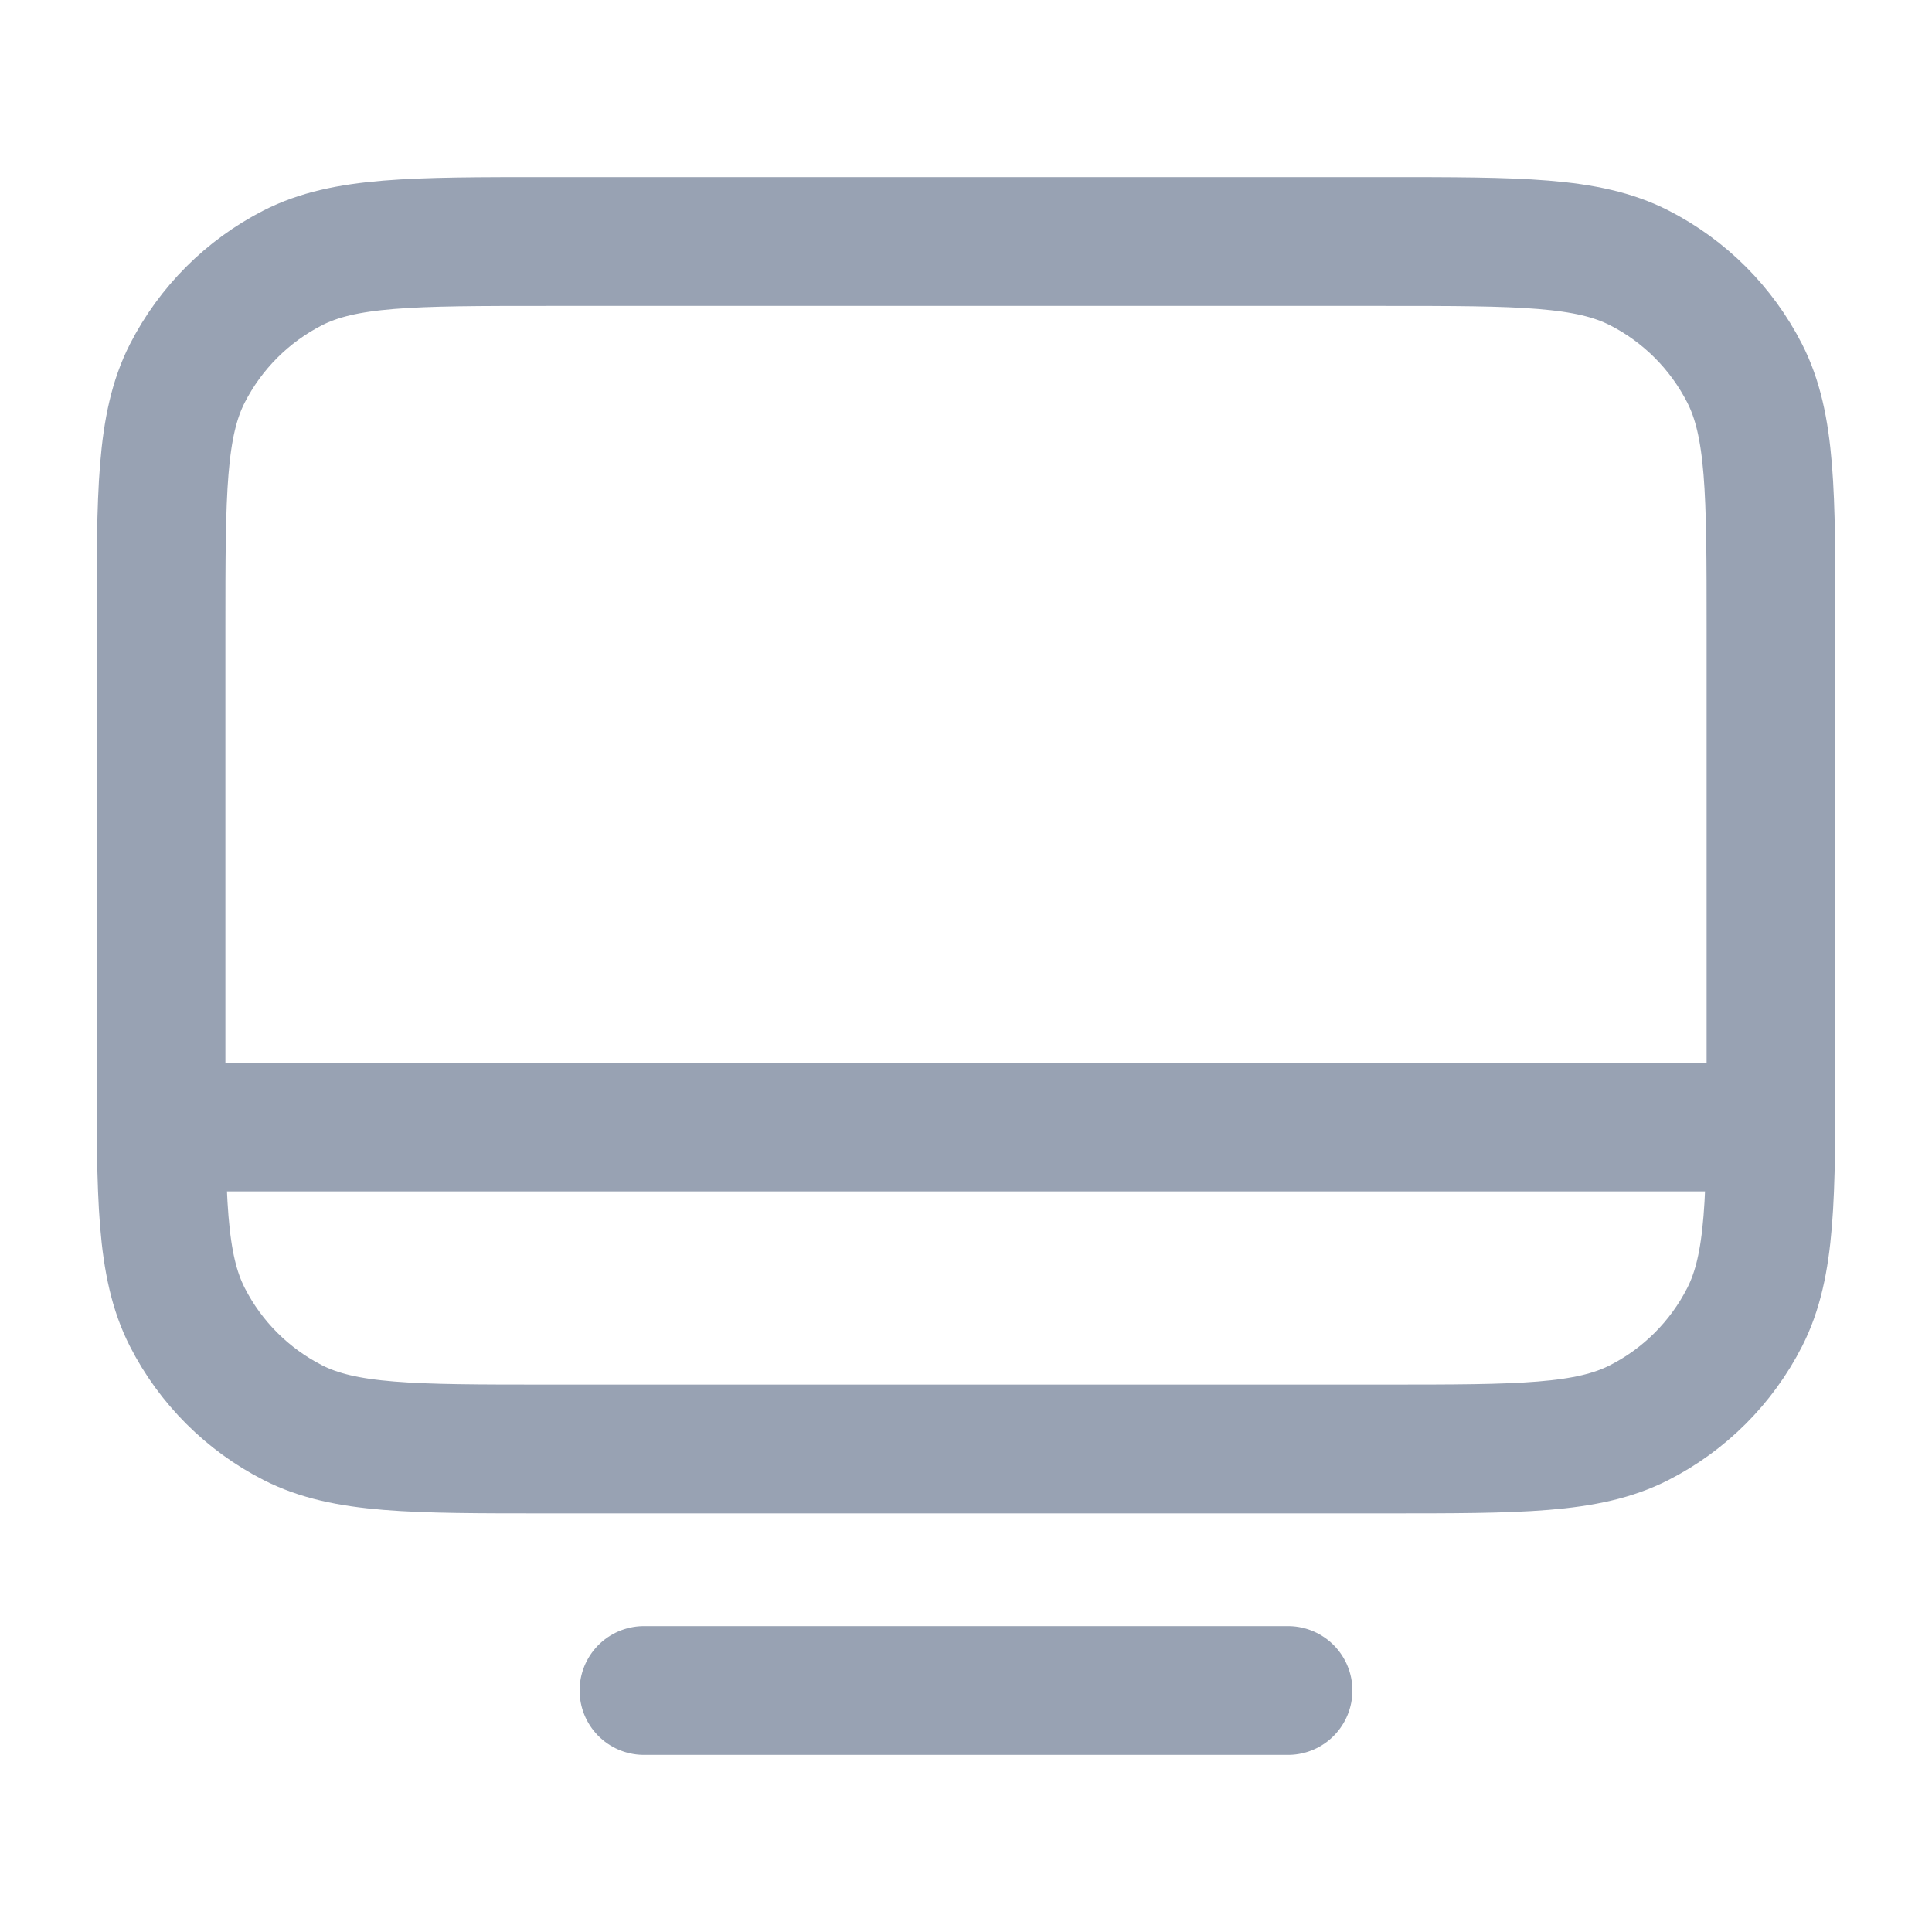
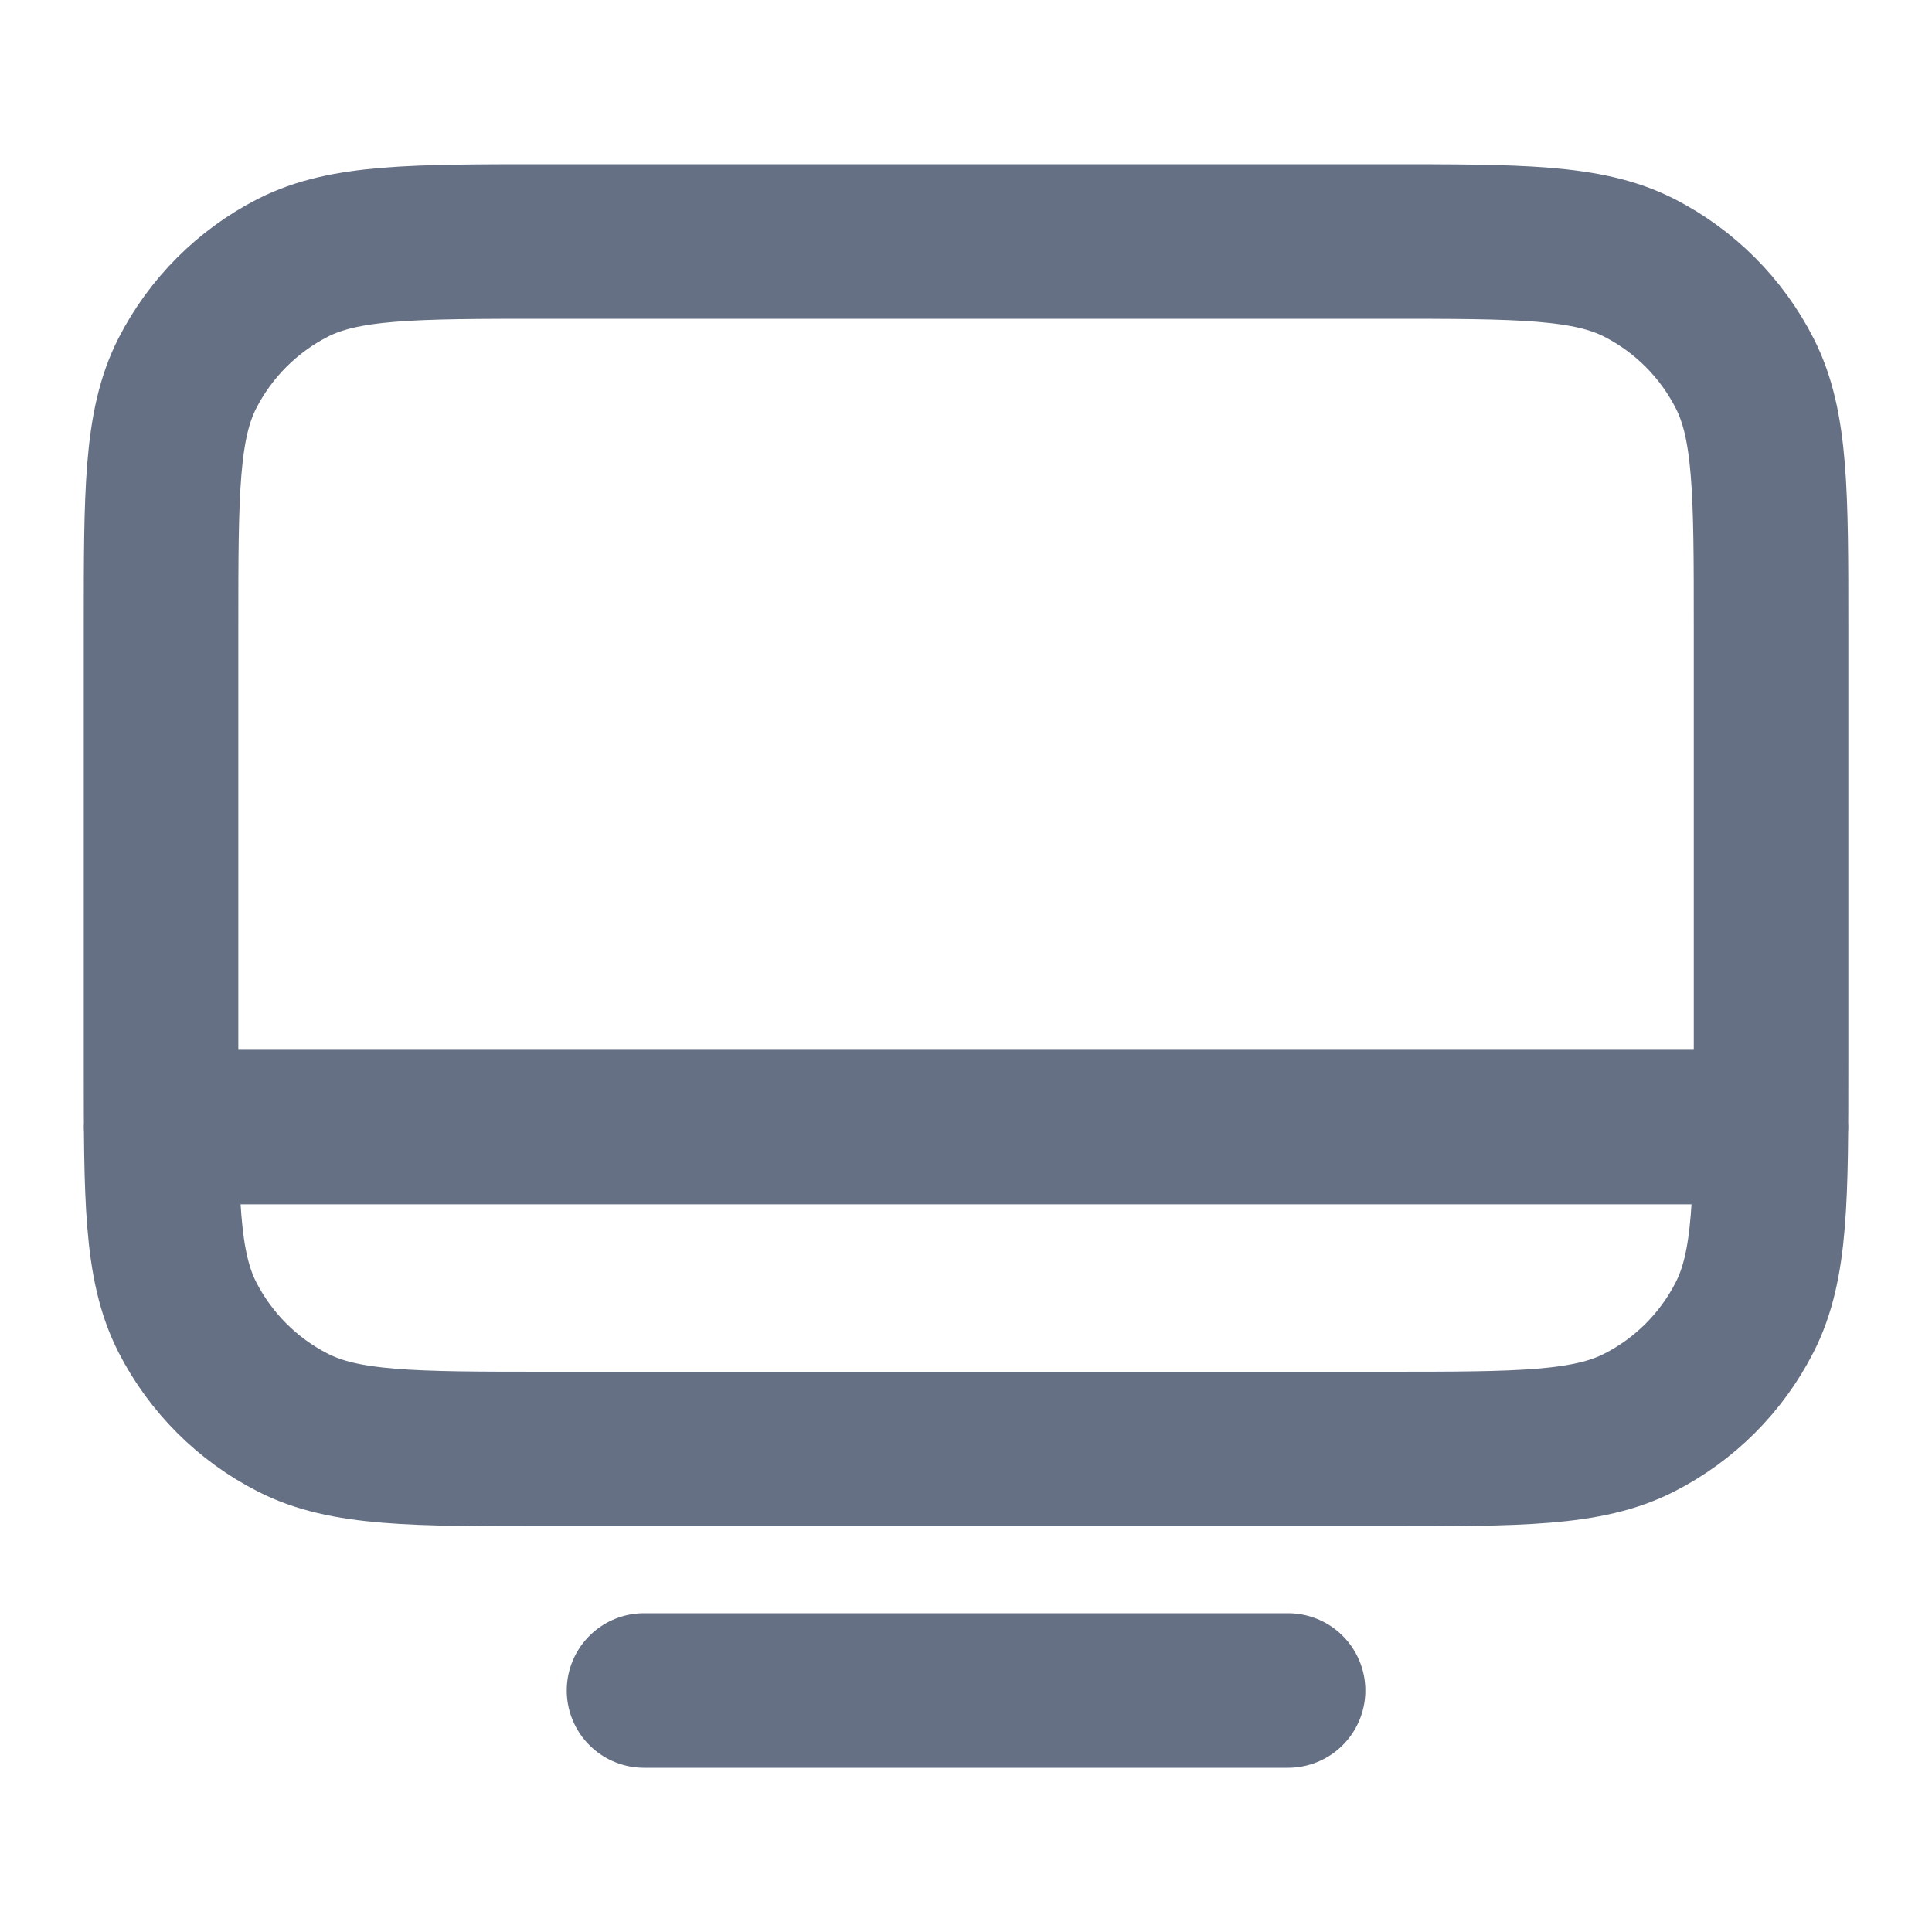
- <svg xmlns="http://www.w3.org/2000/svg" width="24" height="24" viewBox="0 0 24 24" fill="none">
-   <path d="M2 14L22 14M8 21H16M6.8 18H17.2C18.88 18 19.72 18 20.362 17.673C20.927 17.385 21.385 16.927 21.673 16.362C22 15.72 22 14.88 22 13.2V7.8C22 6.12 22 5.28 21.673 4.638C21.385 4.074 20.927 3.615 20.362 3.327C19.72 3 18.88 3 17.2 3H6.8C5.12 3 4.28 3 3.638 3.327C3.074 3.615 2.615 4.074 2.327 4.638C2 5.28 2 6.12 2 7.8V13.2C2 14.88 2 15.72 2.327 16.362C2.615 16.927 3.074 17.385 3.638 17.673C4.28 18 5.12 18 6.8 18Z" stroke="#98A2B3" stroke-width="1.6" stroke-linecap="round" stroke-linejoin="round" />
+ <svg xmlns="http://www.w3.org/2000/svg" width="20" height="20" viewBox="0 0 20 20" fill="none">
+   <path d="M1.667 11.667L18.334 11.667M6.667 17.5H13.334M5.667 15H14.334C15.734 15 16.434 15 16.969 14.727C17.439 14.488 17.822 14.105 18.061 13.635C18.334 13.1 18.334 12.4 18.334 11V6.5C18.334 5.1 18.334 4.4 18.061 3.865C17.822 3.395 17.439 3.012 16.969 2.772C16.434 2.5 15.734 2.5 14.334 2.5H5.667C4.267 2.5 3.567 2.5 3.032 2.772C2.562 3.012 2.179 3.395 1.939 3.865C1.667 4.4 1.667 5.1 1.667 6.5V11C1.667 12.4 1.667 13.1 1.939 13.635C2.179 14.105 2.562 14.488 3.032 14.727C3.567 15 4.267 15 5.667 15Z" stroke="#667085" stroke-width="1.6" stroke-linecap="round" stroke-linejoin="round" />
</svg>
